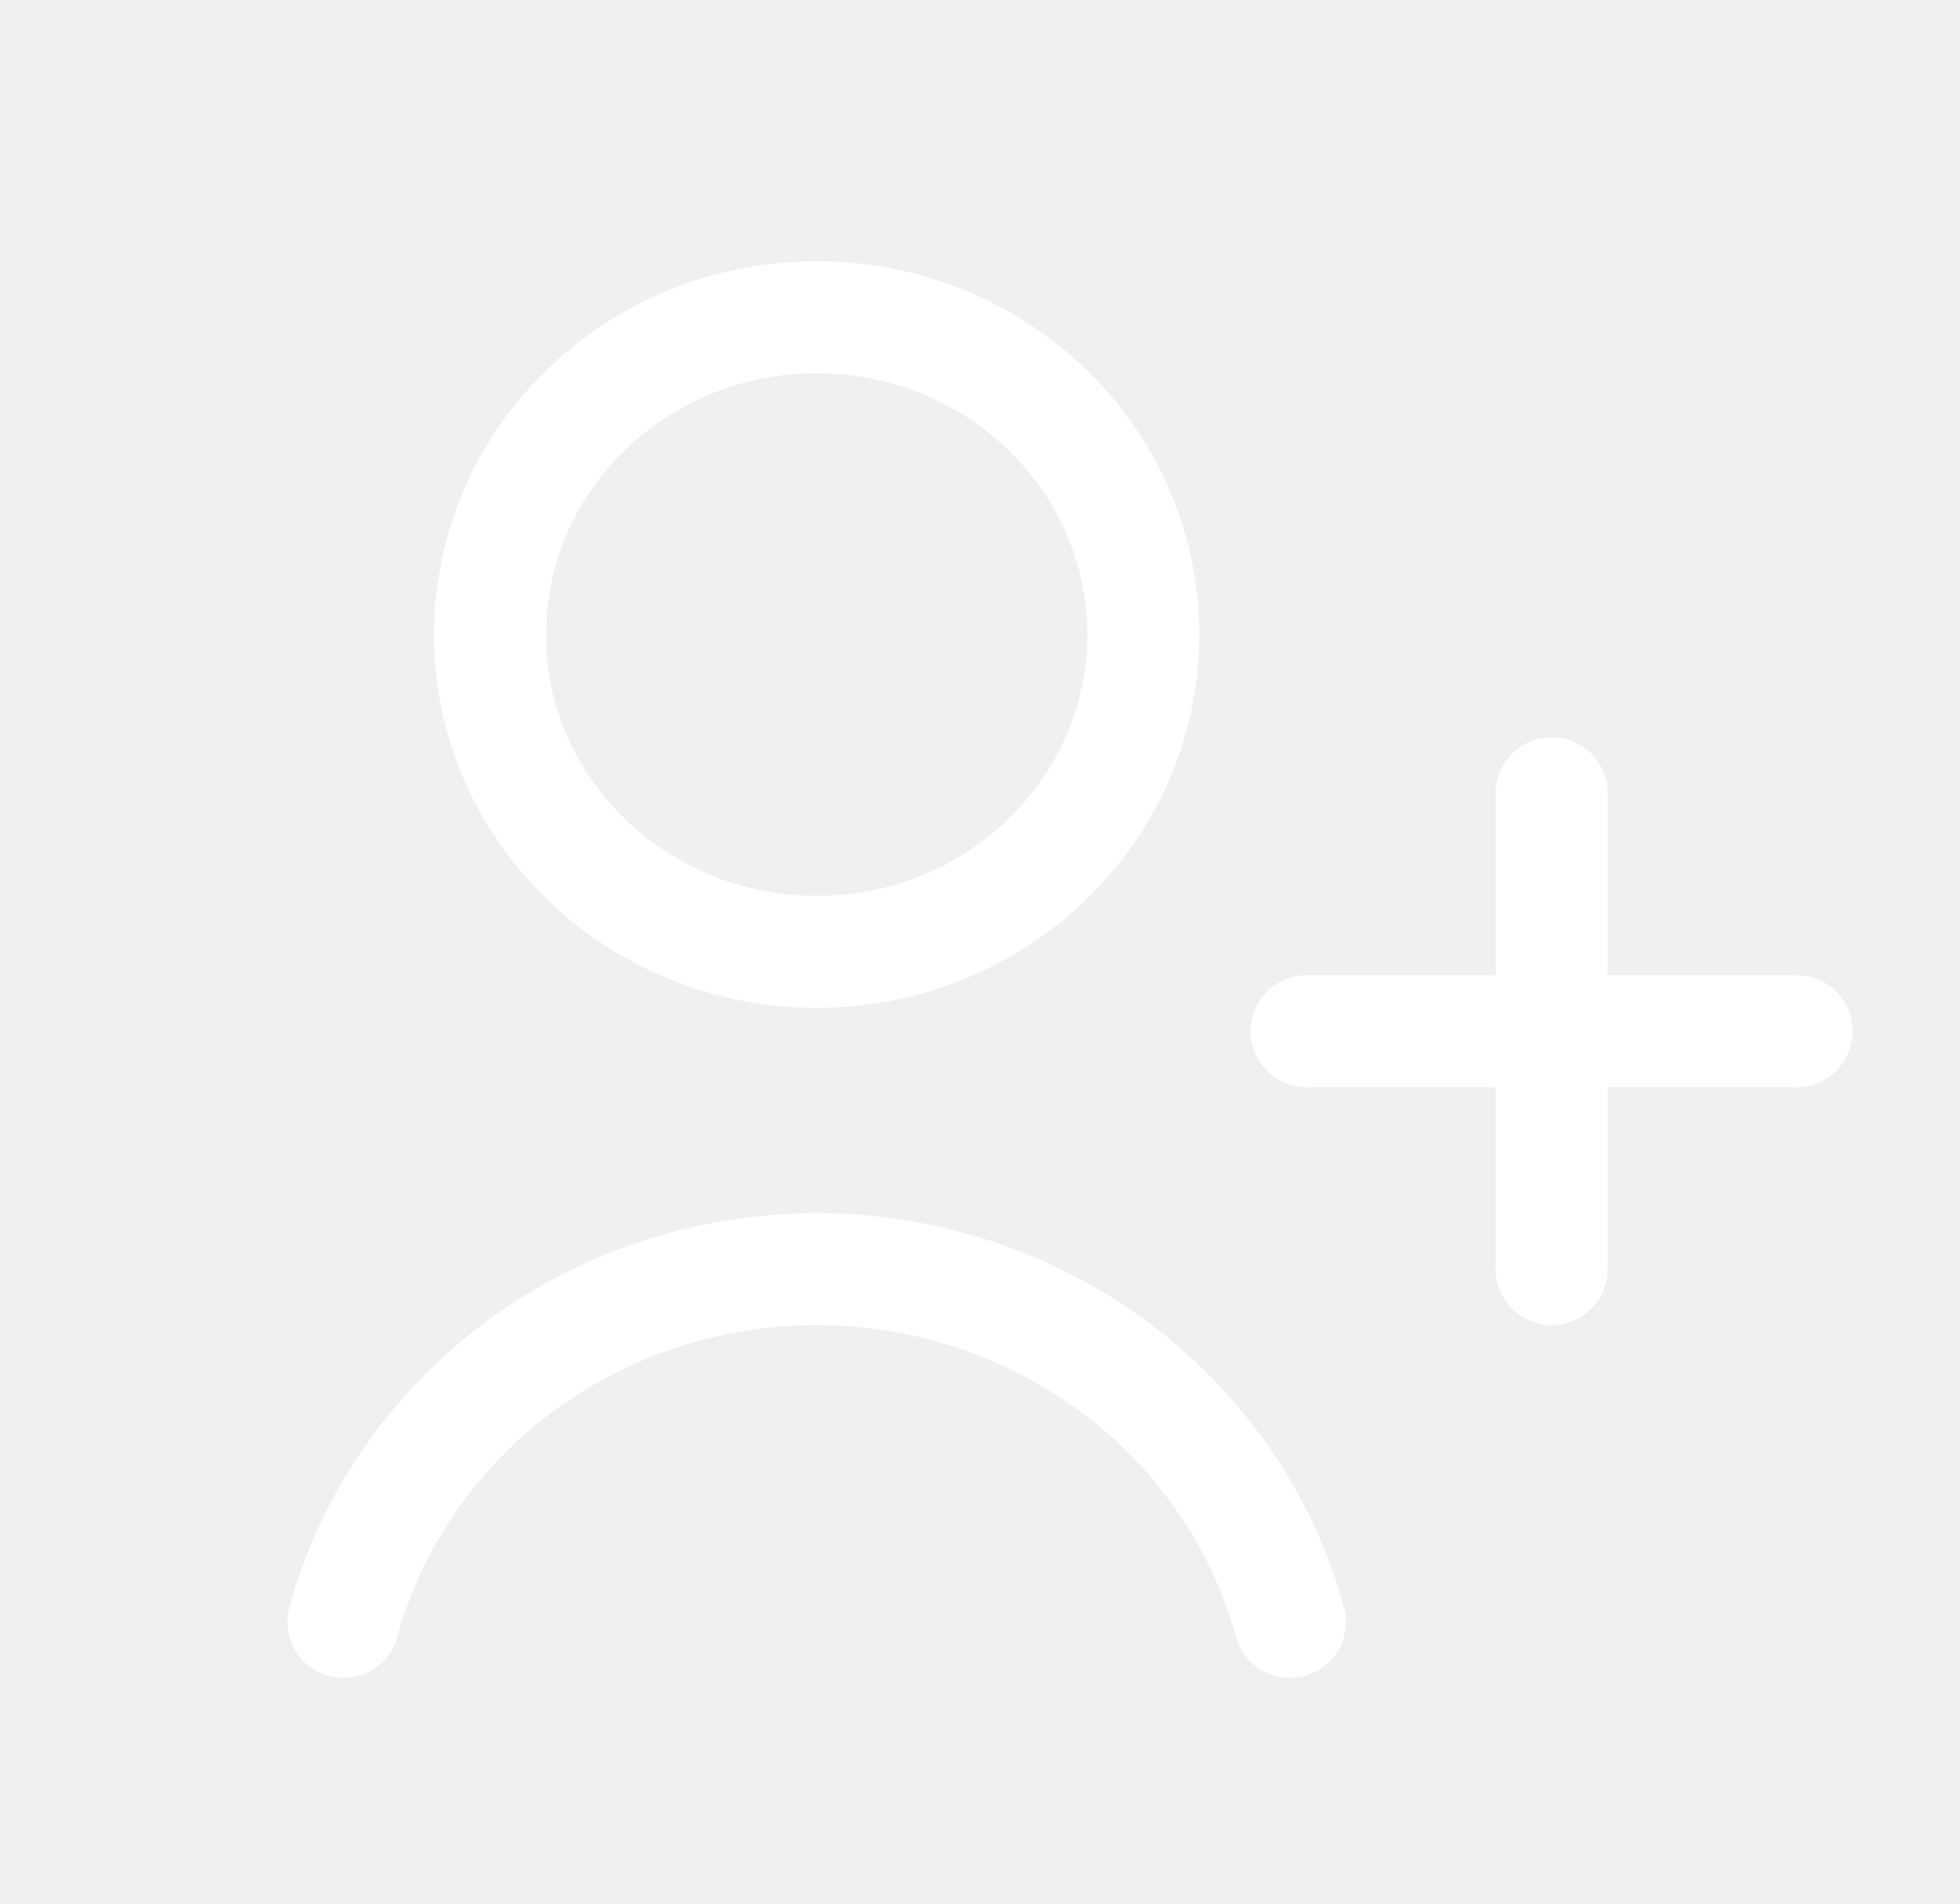
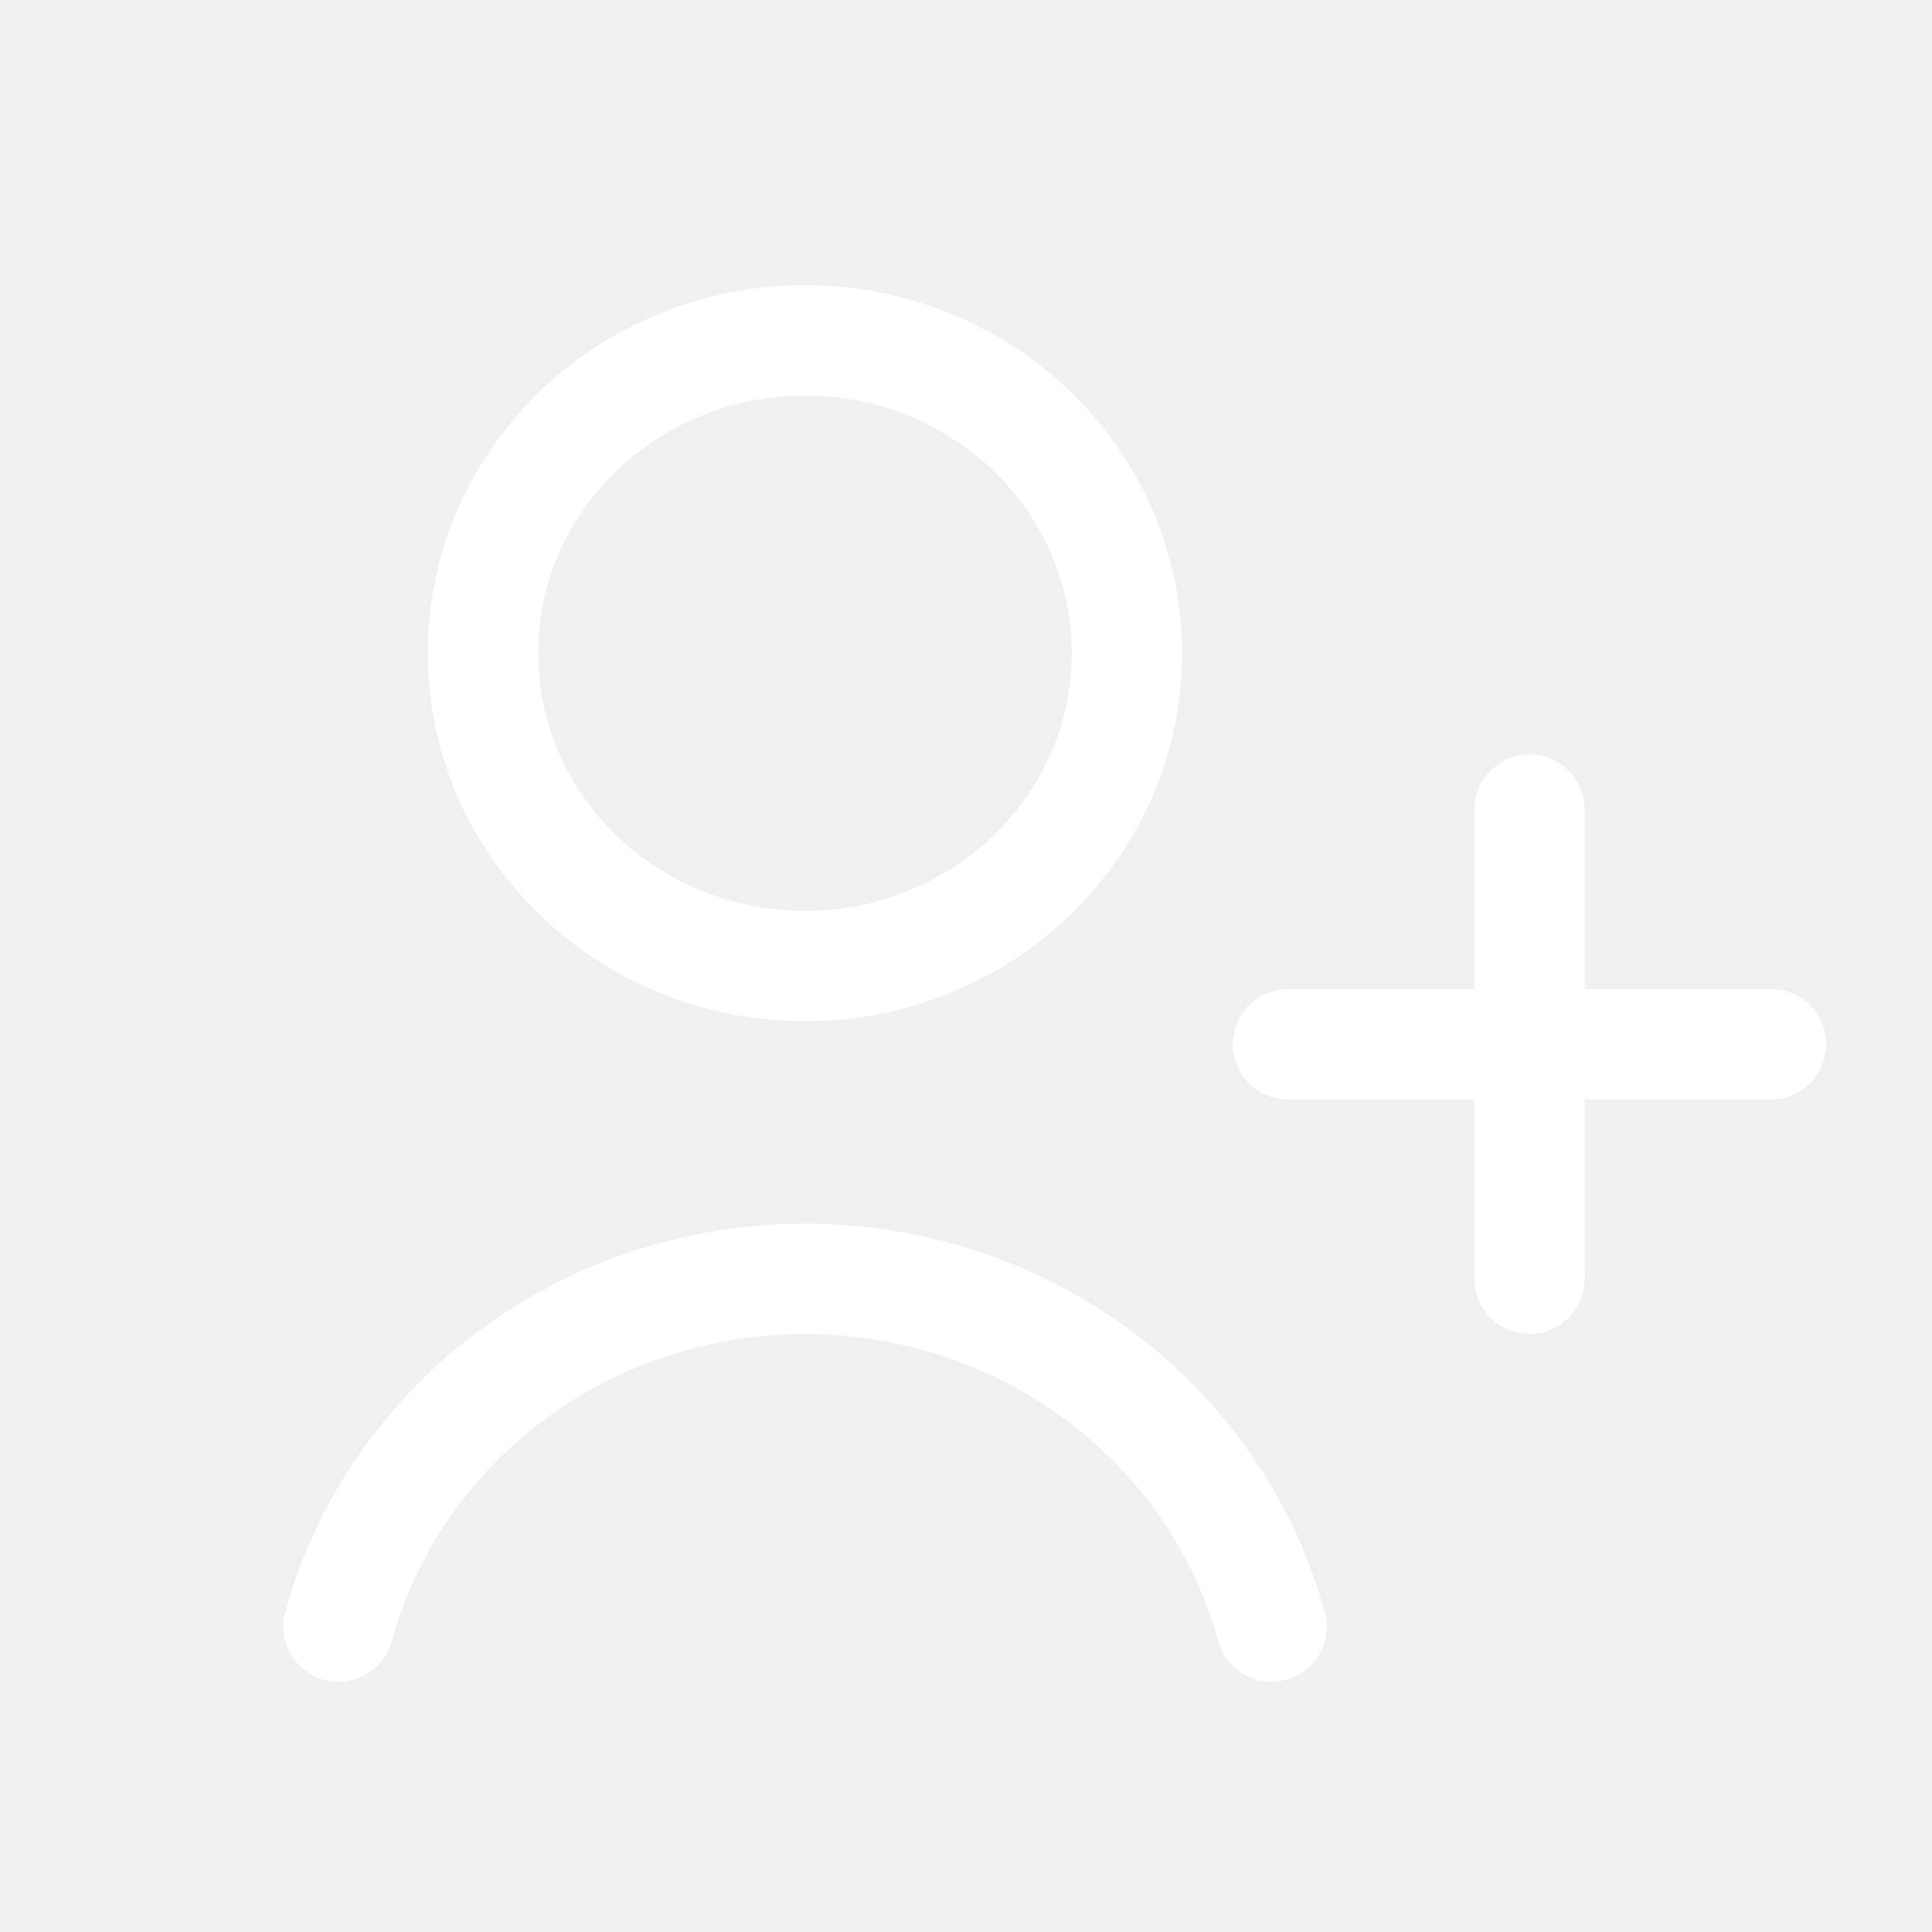
- <svg xmlns="http://www.w3.org/2000/svg" viewBox="0 0 35 34" fill="none">
+ <svg xmlns="http://www.w3.org/2000/svg" width="40" height="40" viewBox="0 0 35 34" fill="none">
  <ellipse cx="14.583" cy="11.333" rx="5.833" ry="5.667" stroke="white" stroke-width="2" stroke-linecap="round" />
  <path d="M23.035 28.967C22.537 27.159 21.438 25.562 19.91 24.423C18.382 23.284 16.51 22.667 14.583 22.667C12.657 22.667 10.785 23.284 9.257 24.423C7.729 25.562 6.63 27.159 6.132 28.967" stroke="white" stroke-width="2" stroke-linecap="round" />
  <path d="M27.708 14.167L27.708 22.667" stroke="white" stroke-width="2" stroke-linecap="round" />
  <path d="M32.083 18.417L23.333 18.417" stroke="white" stroke-width="2" stroke-linecap="round" />
</svg>
